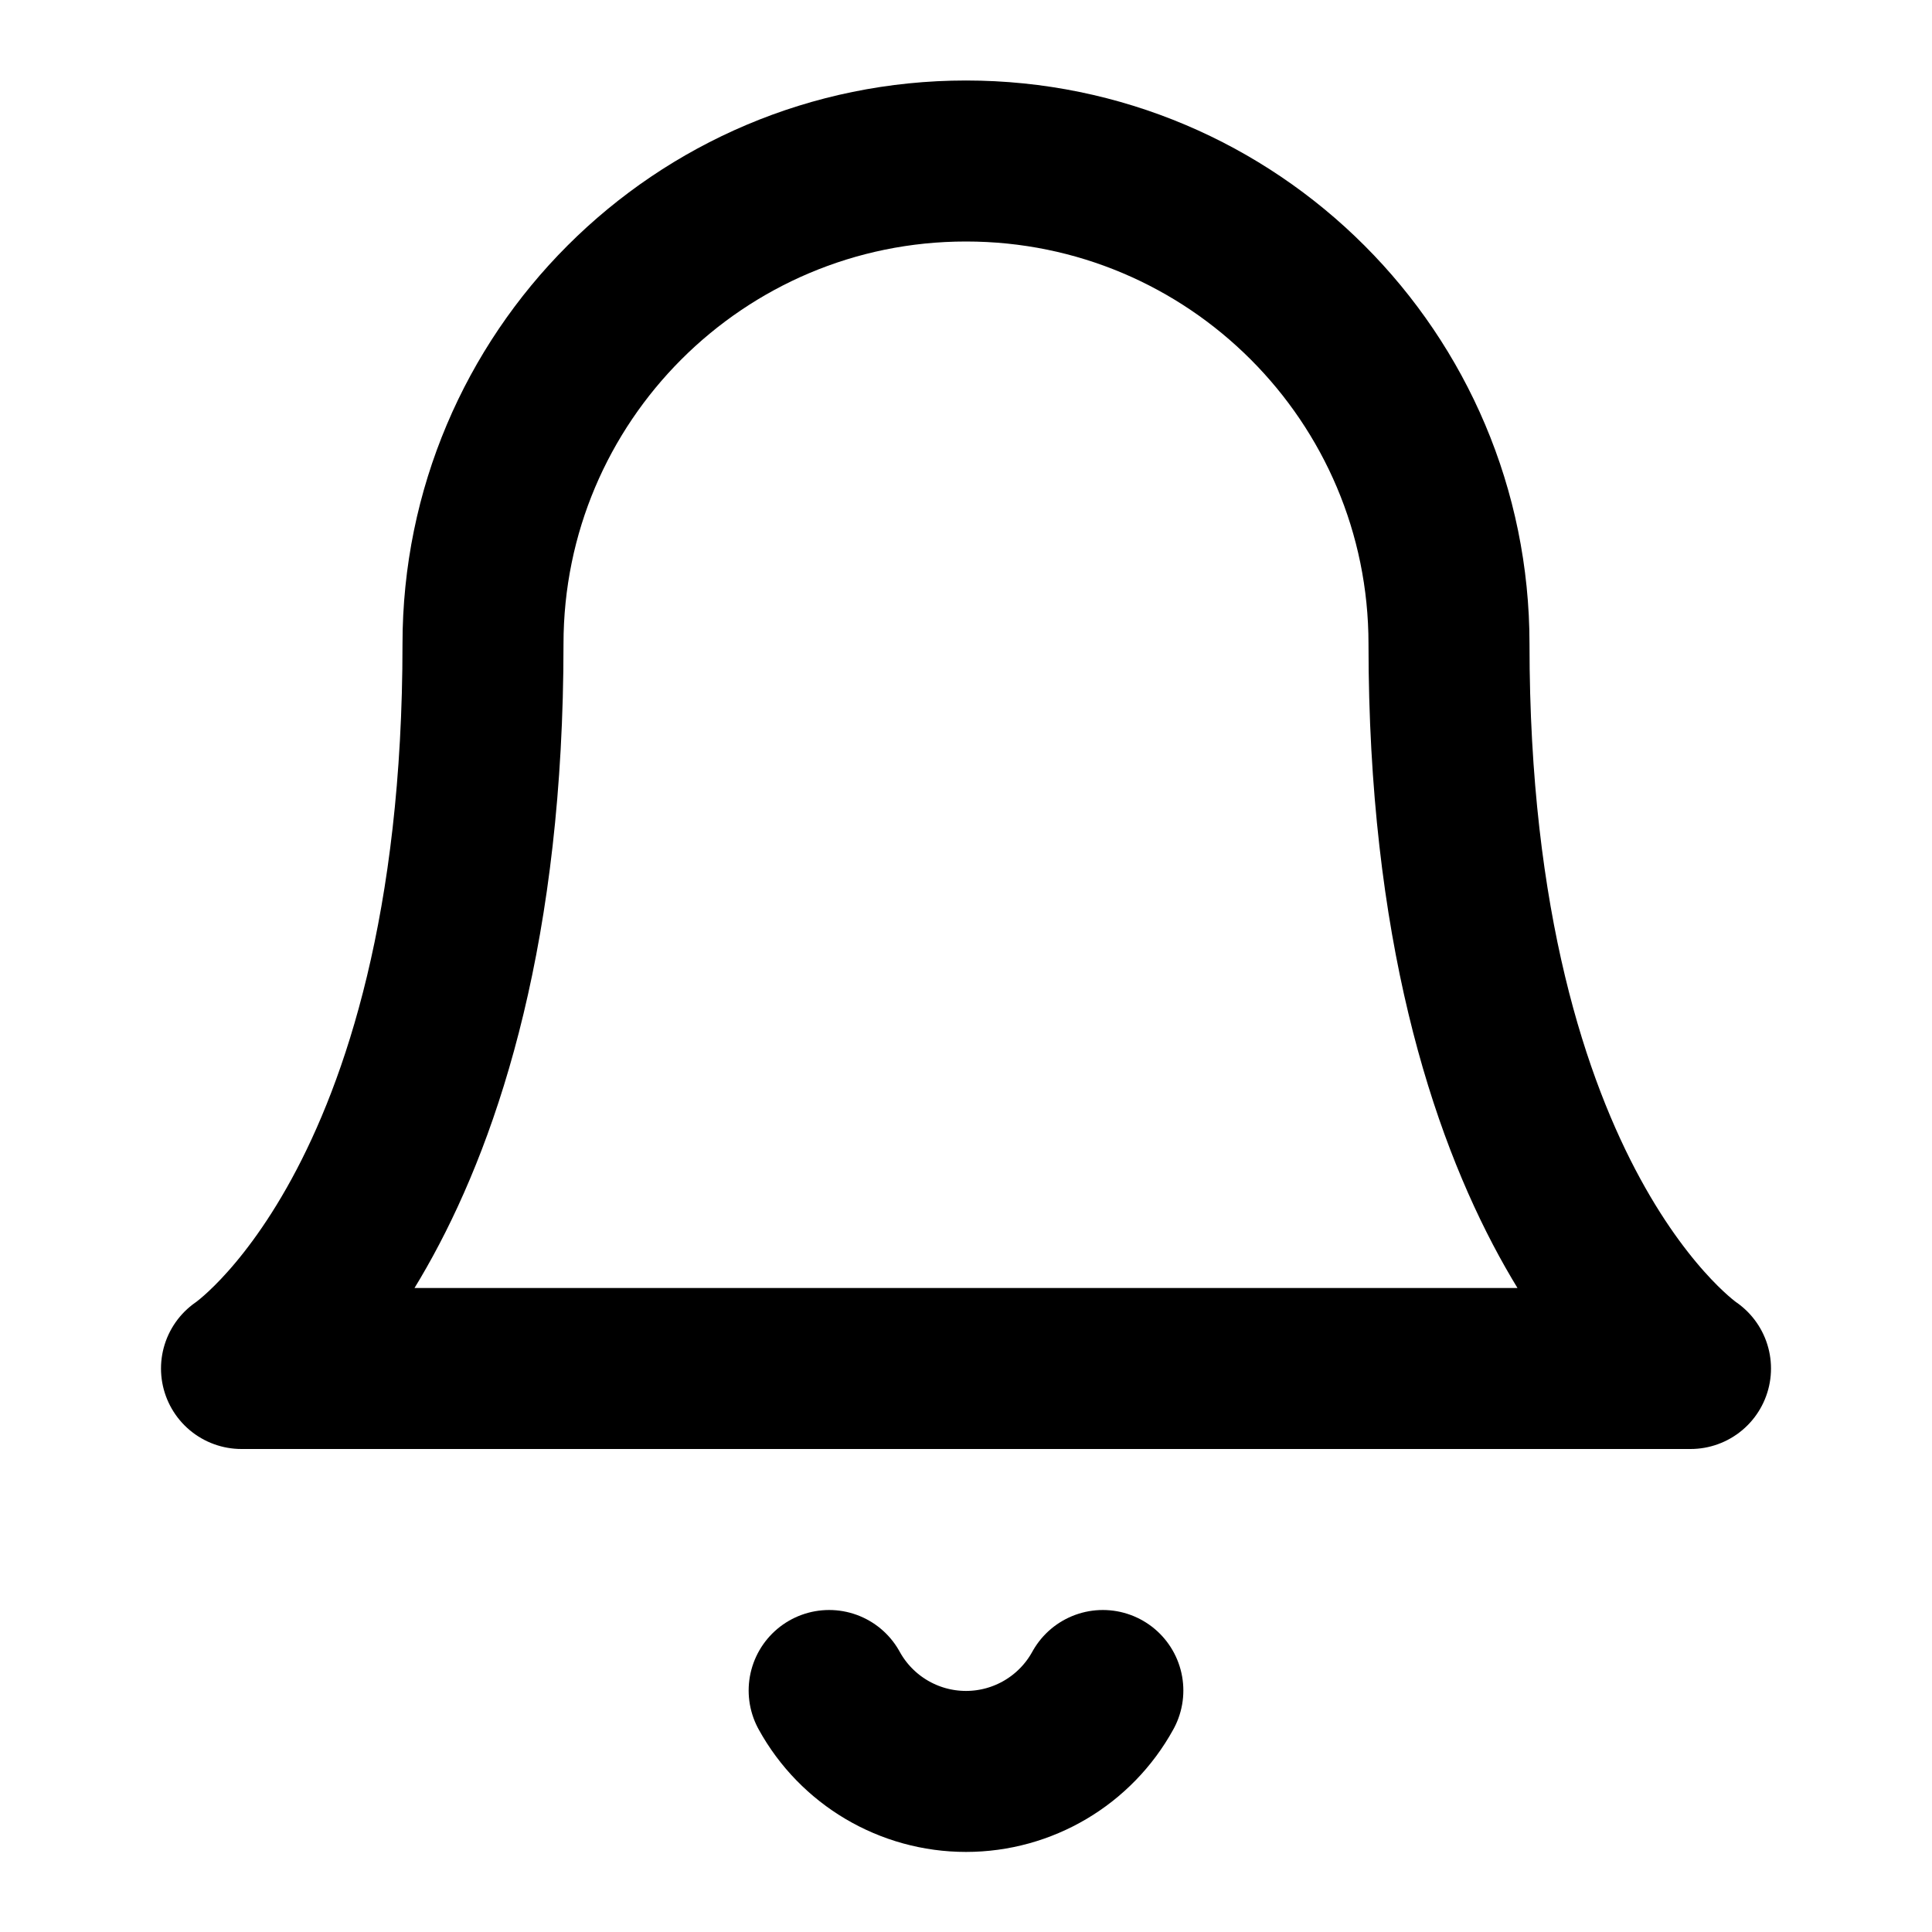
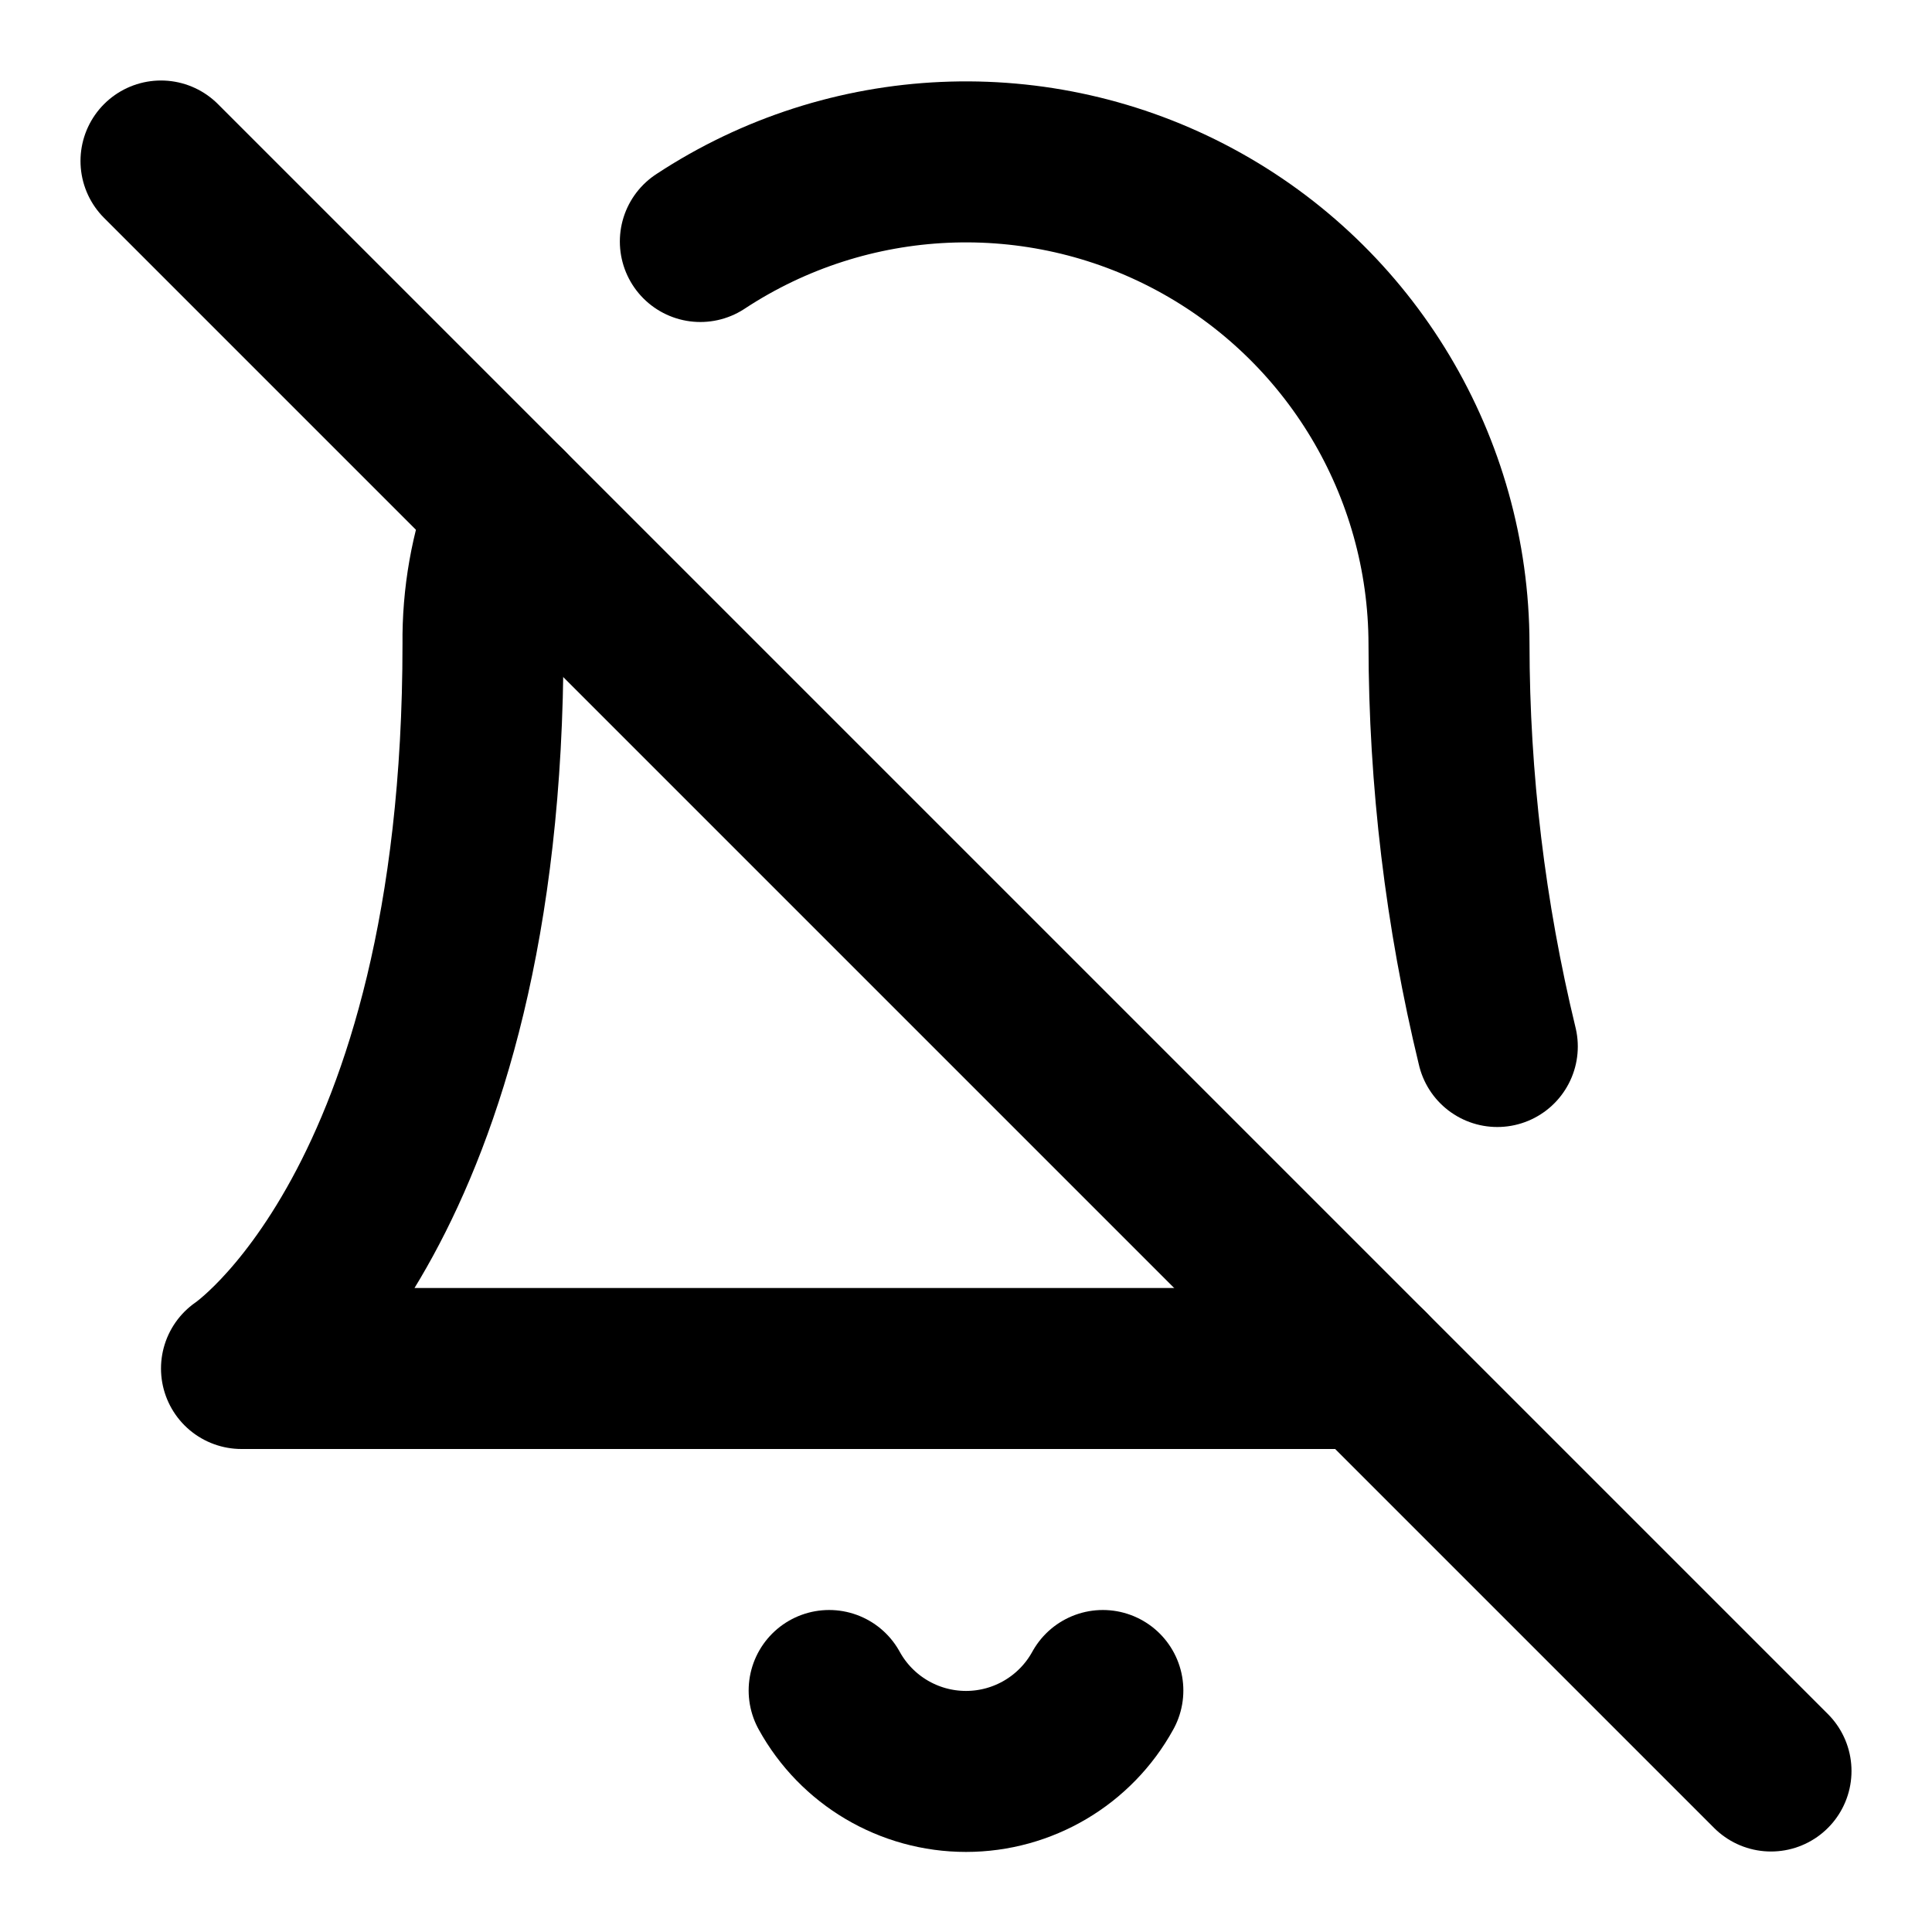
<svg xmlns="http://www.w3.org/2000/svg" viewBox="0 0 24 24" fill="none" stroke="currentColor" stroke-width="2" stroke-linecap="round" stroke-linejoin="round">
-   <path d="M6 8a6 6 0 0 1 12 0c0 7 3 9 3 9H3s3-2 3-9" />
+   <path d="M8.7 3A6 6 0 0 1 18 8a21.3 21.3 0 0 0 .6 5" />
+   <path d="M17 17H3s3-2 3-9a4.67 4.67 0 0 1 .3-1.7" />
  <path d="M10.3 21a1.94 1.94 0 0 0 3.4 0" />
+   <line x1="2" y1="2" x2="22" y2="22" />
</svg>
